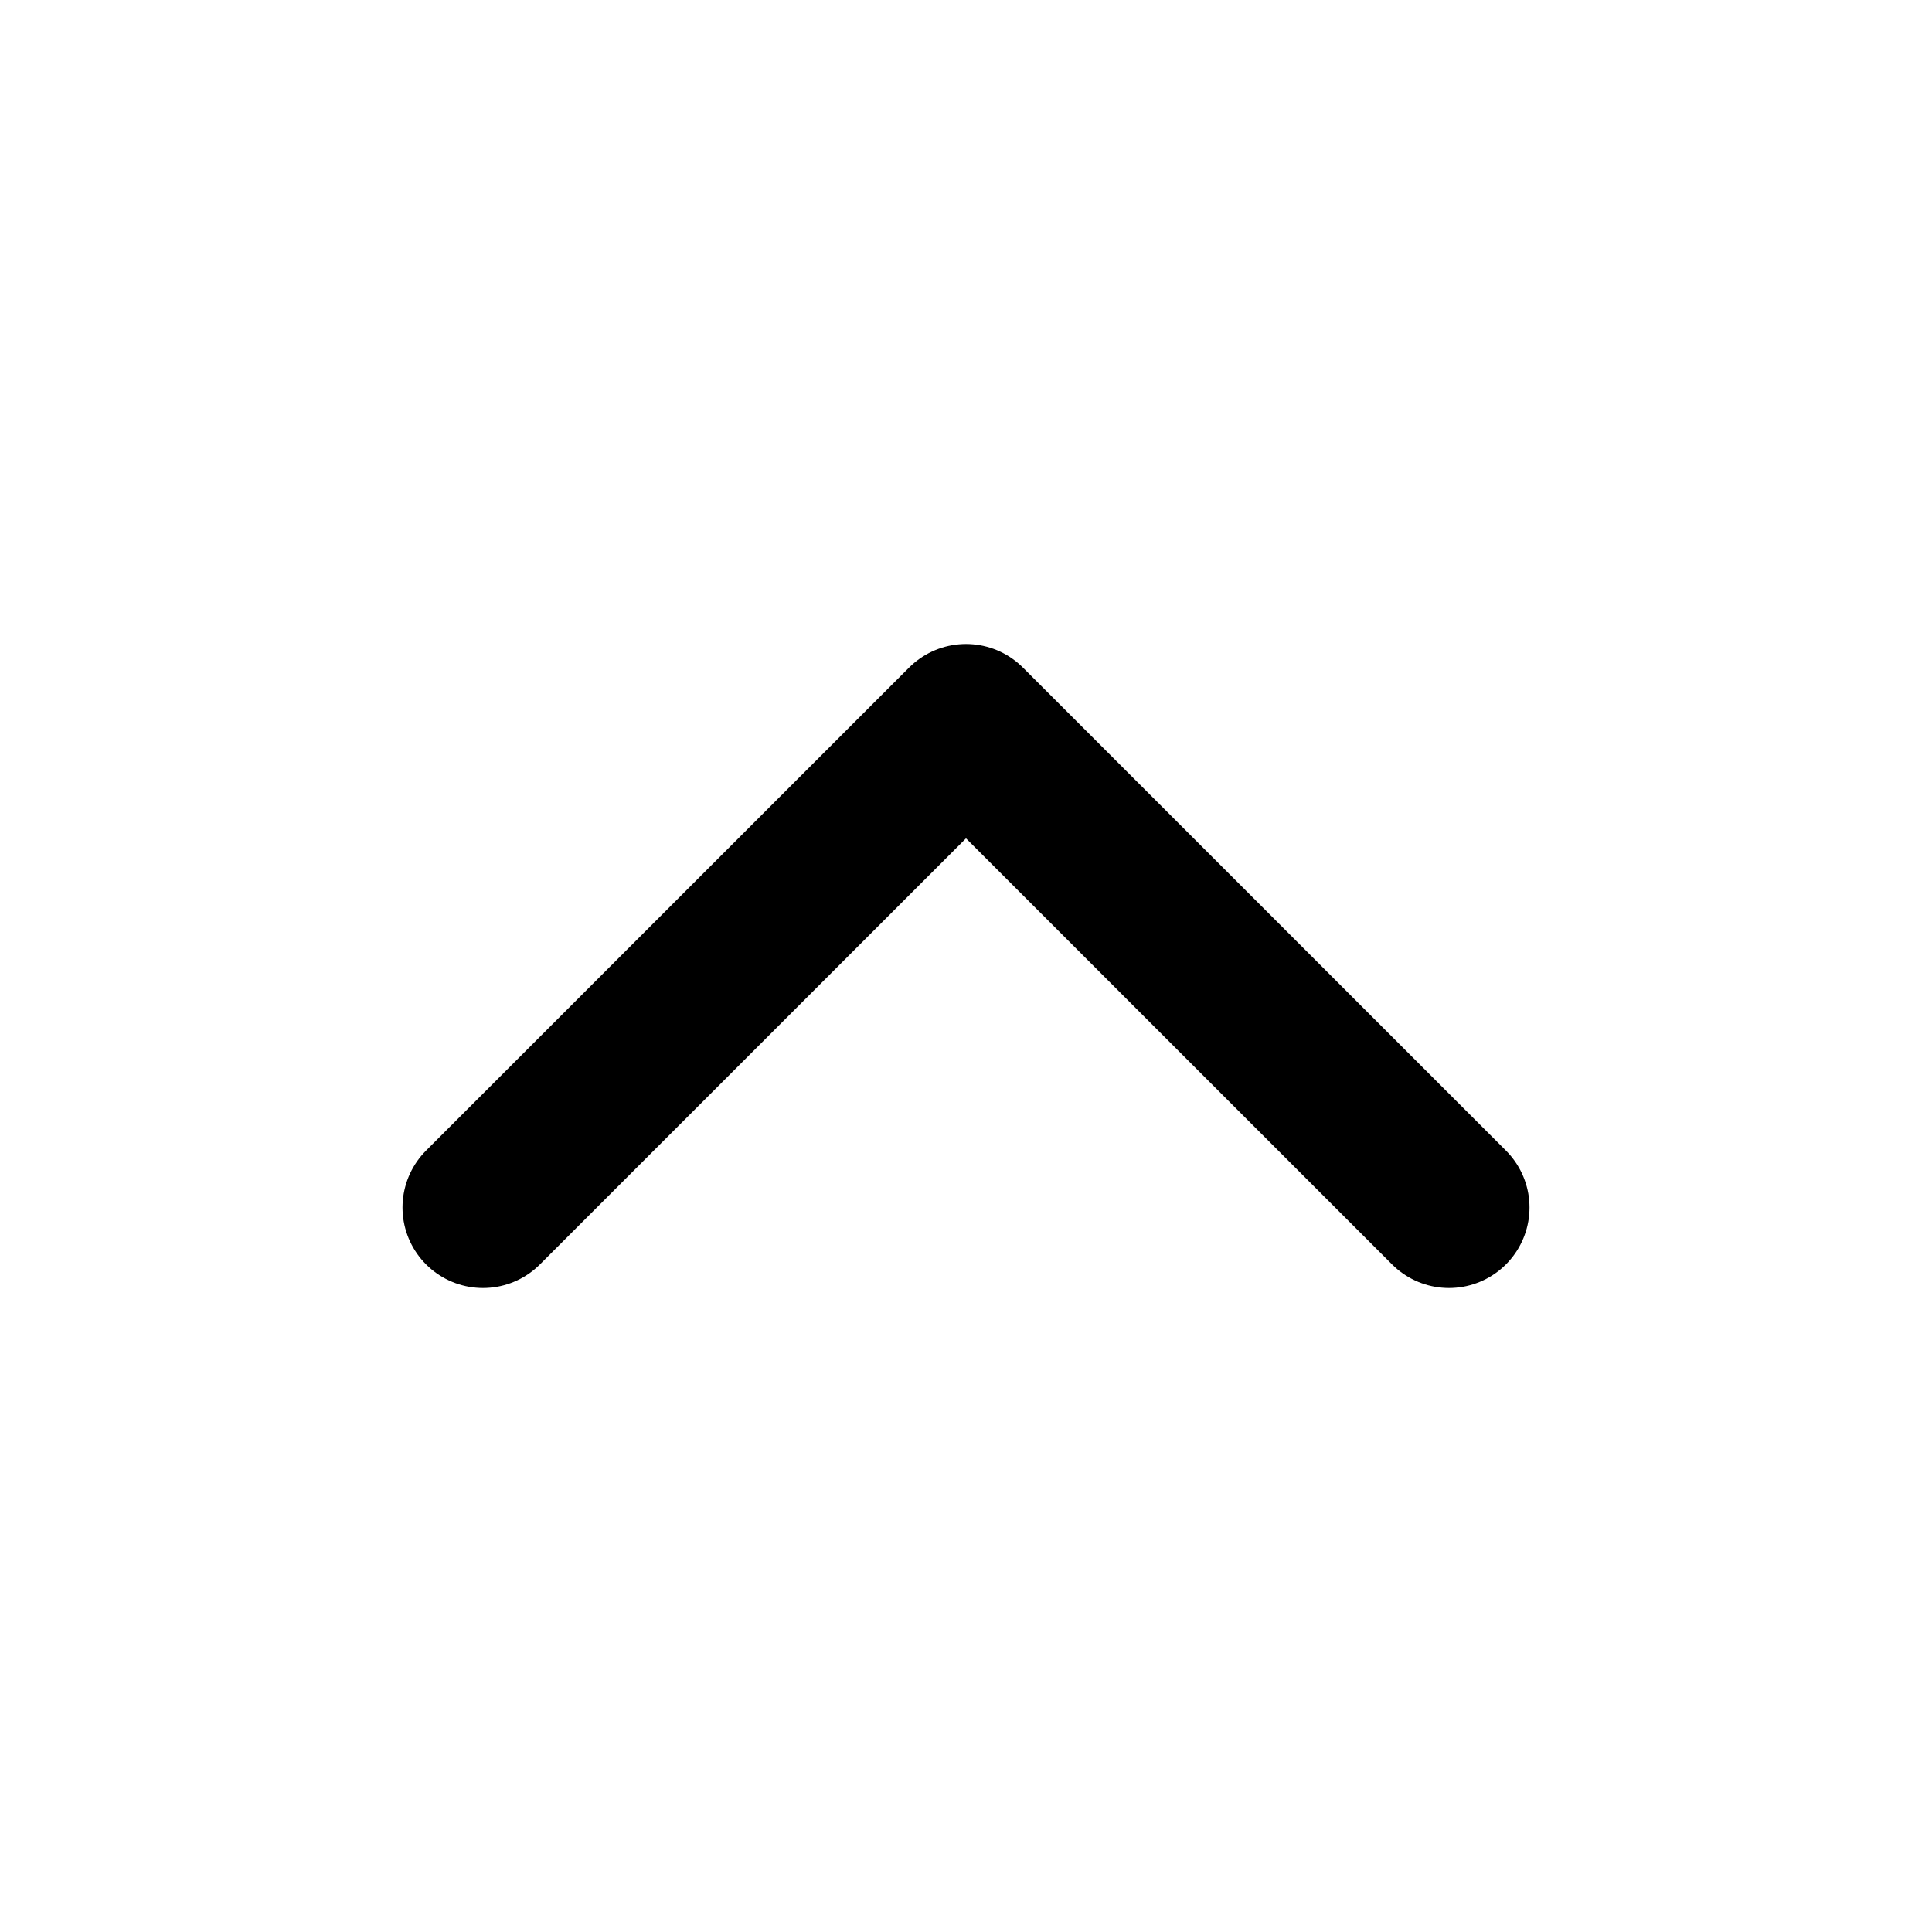
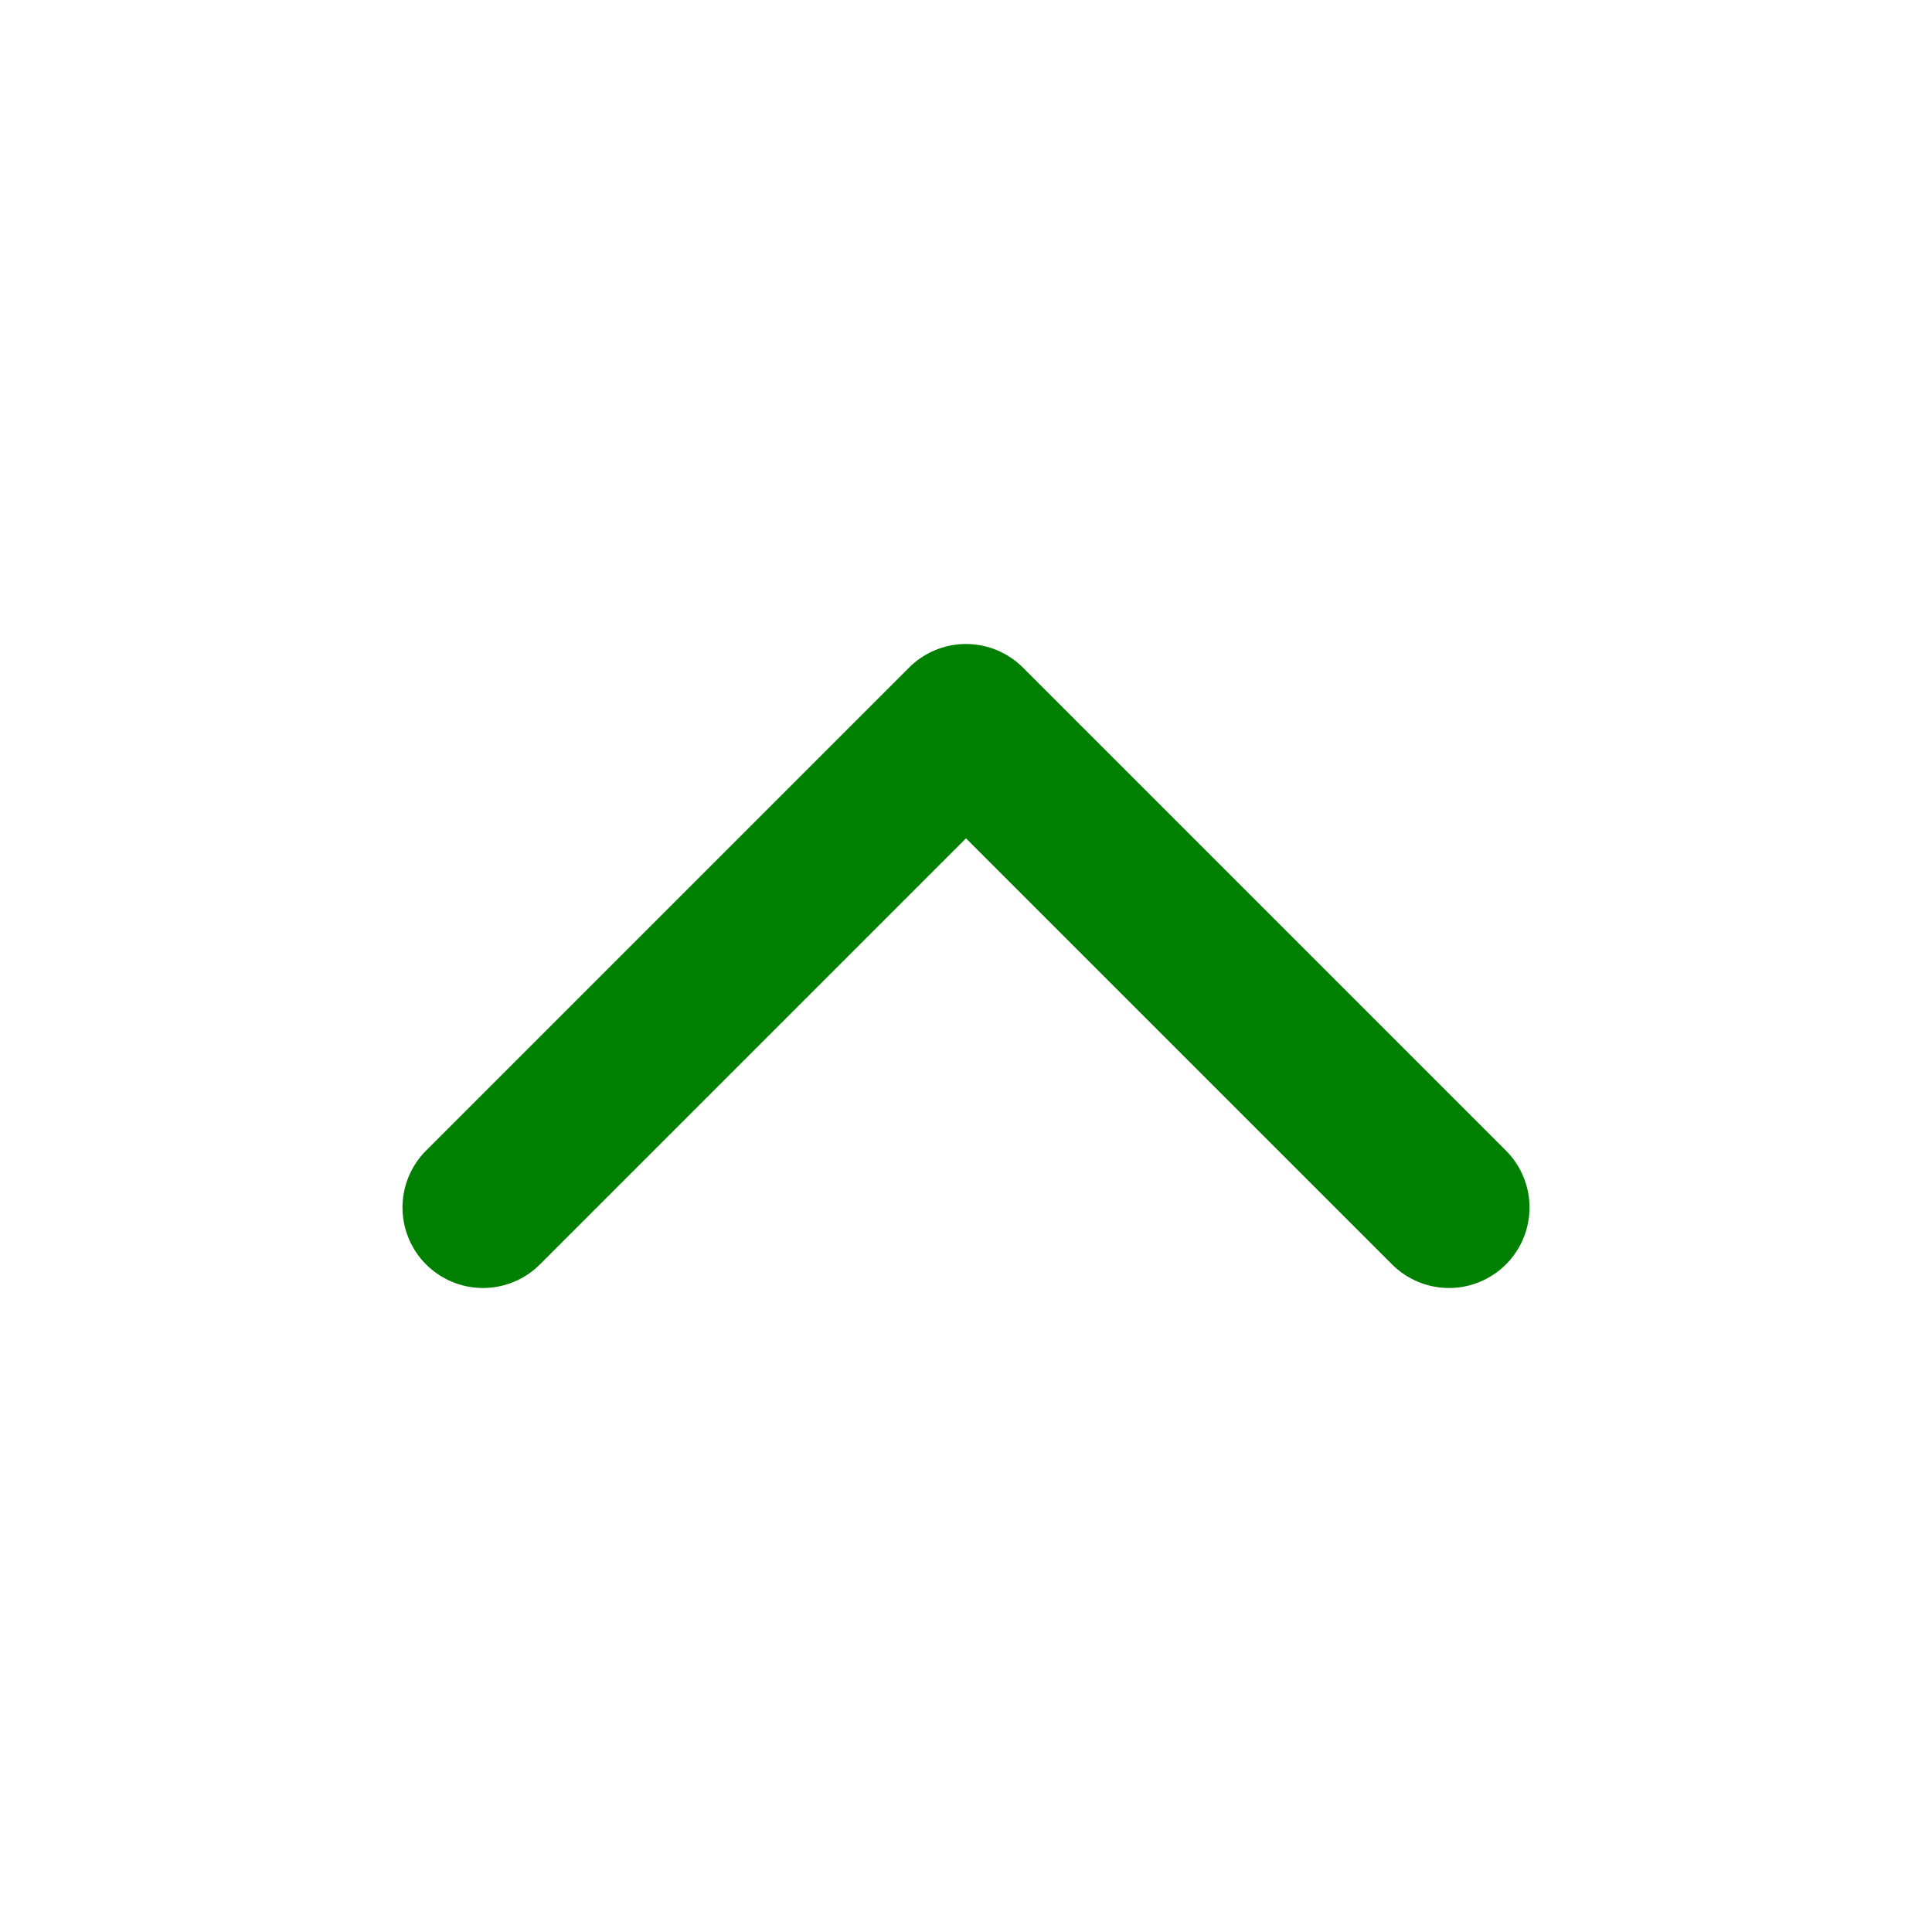
- <svg xmlns="http://www.w3.org/2000/svg" width="24" height="24" fill="none" stroke="currentColor" stroke-linecap="round" stroke-linejoin="round" stroke-width="2" class="feather feather-chevron-up" viewBox="0 0 24 24">
+ <svg xmlns="http://www.w3.org/2000/svg" width="24" height="24" fill="none" stroke="green" stroke-linecap="round" stroke-linejoin="round" stroke-width="2" class="feather feather-chevron-up" viewBox="0 0 24 24">
  <path d="M18 15L12 9 6 15" />
</svg>
